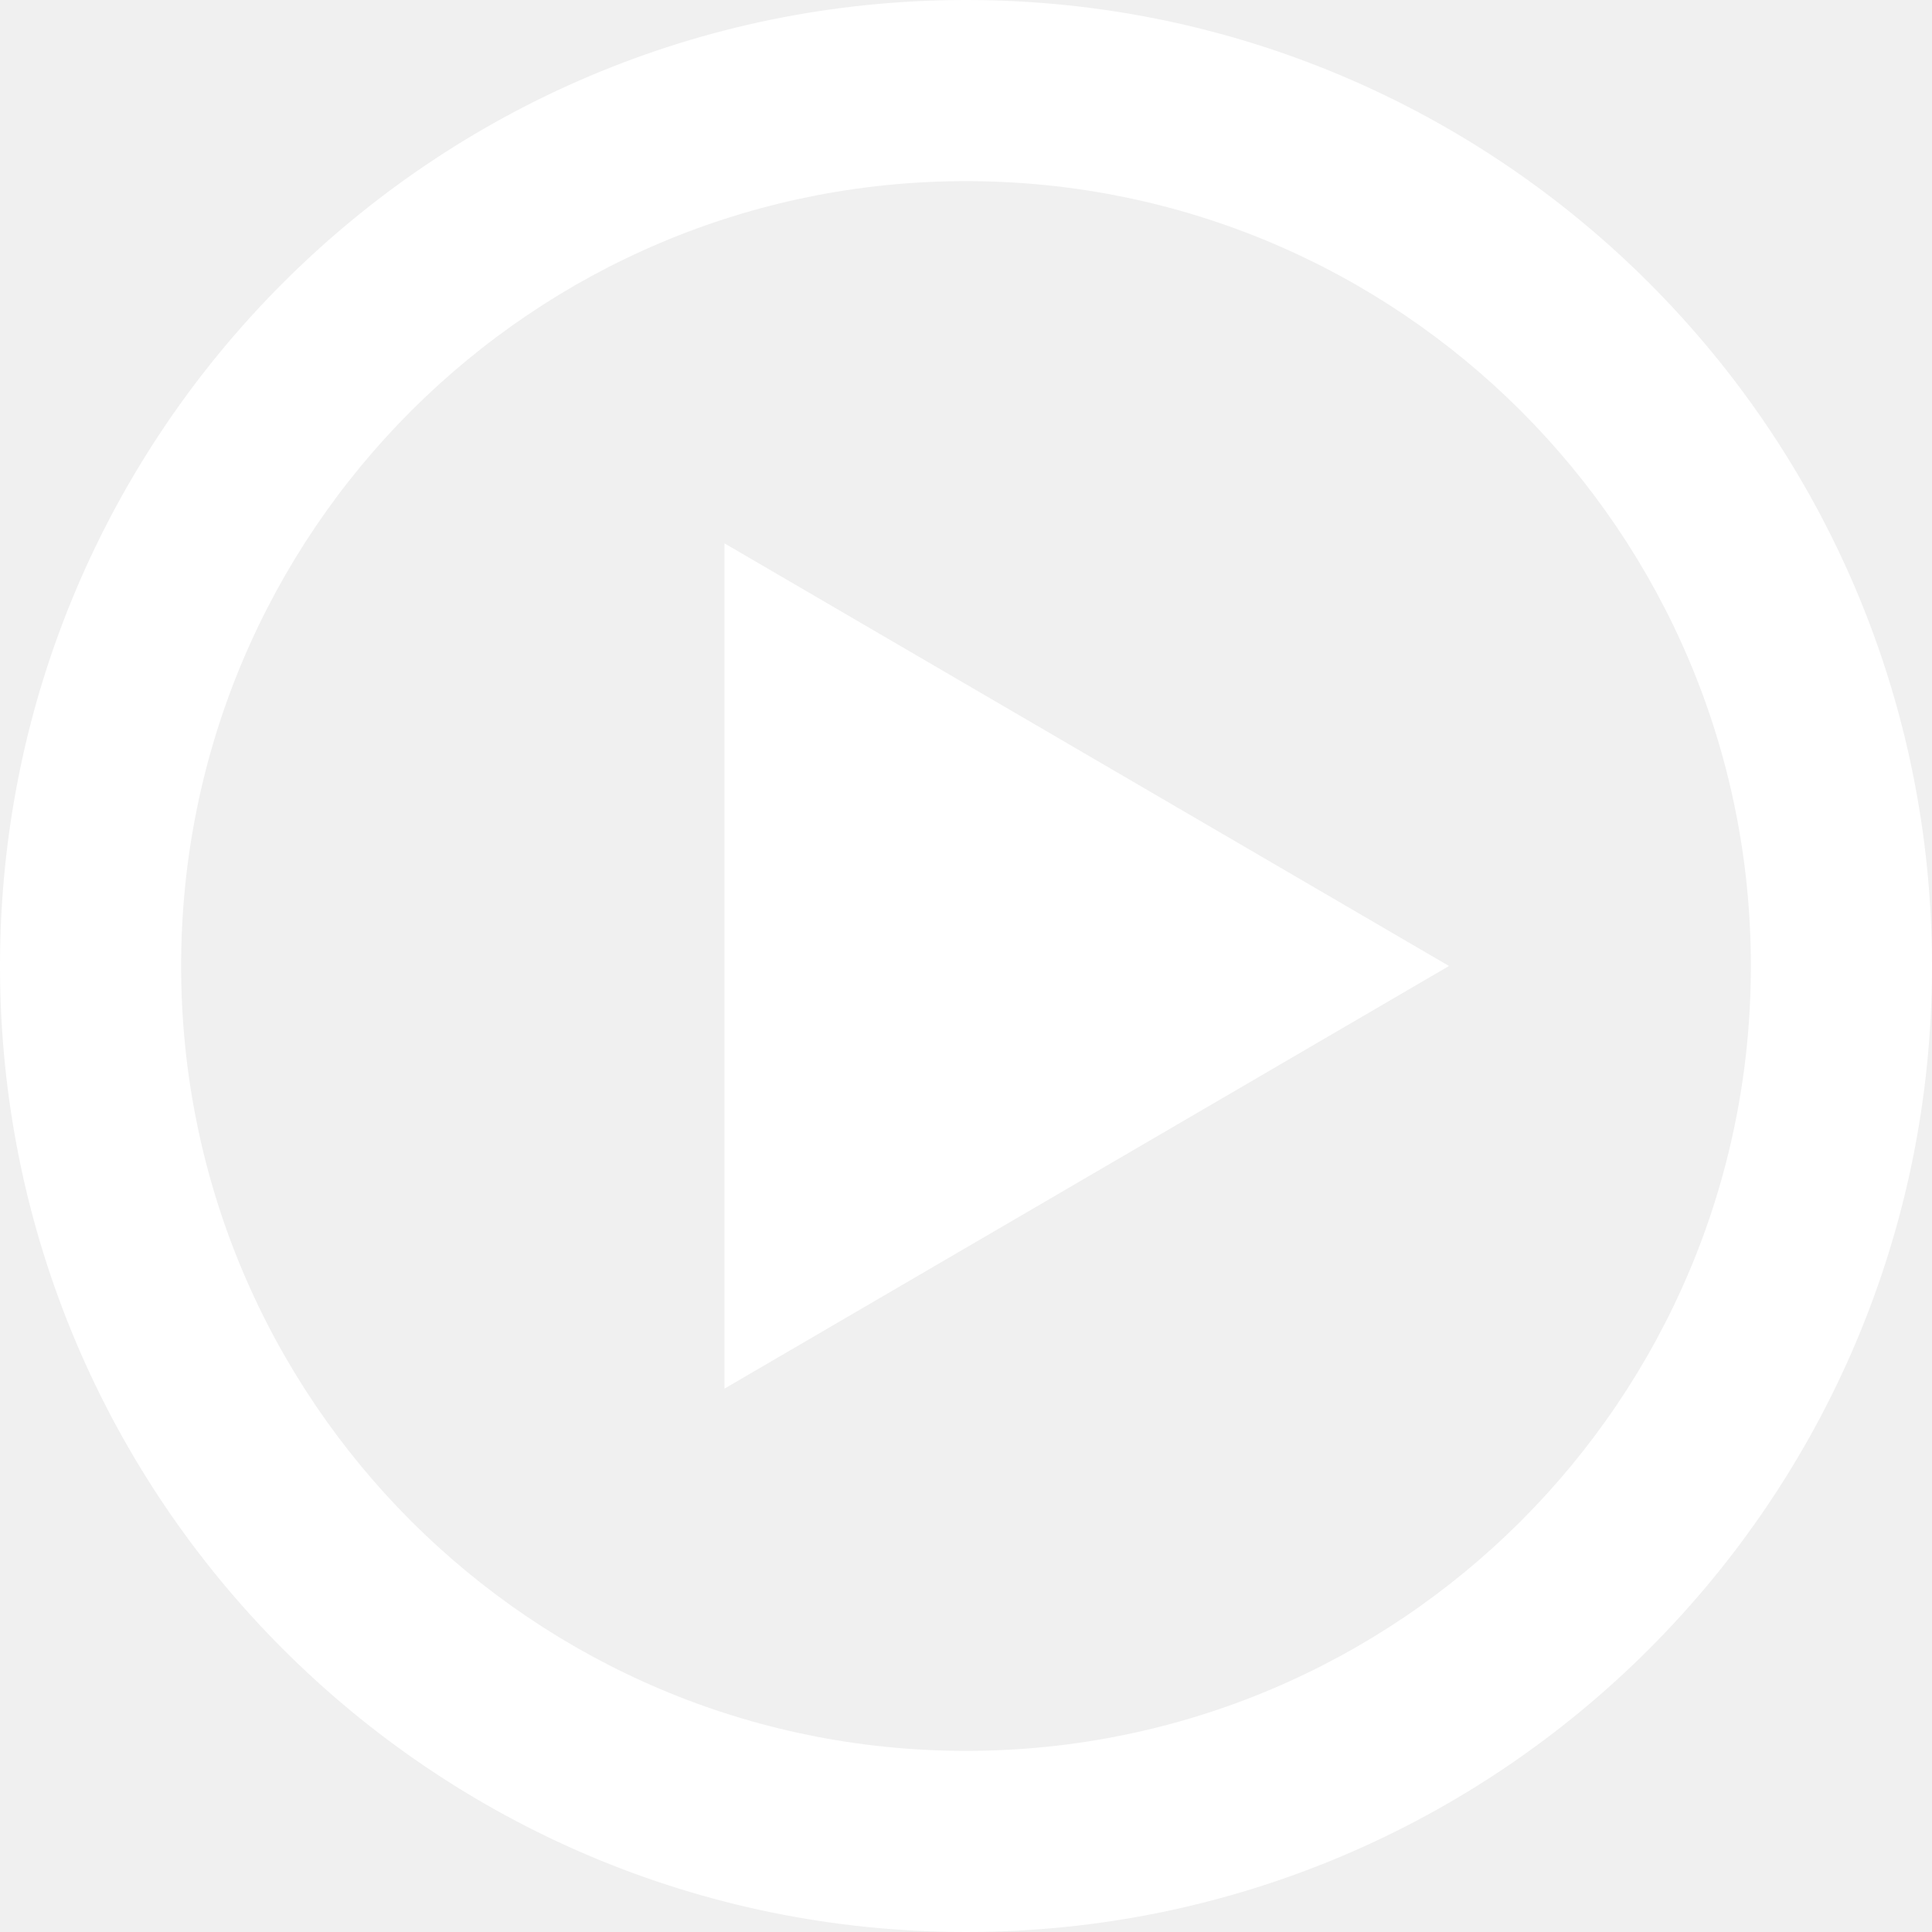
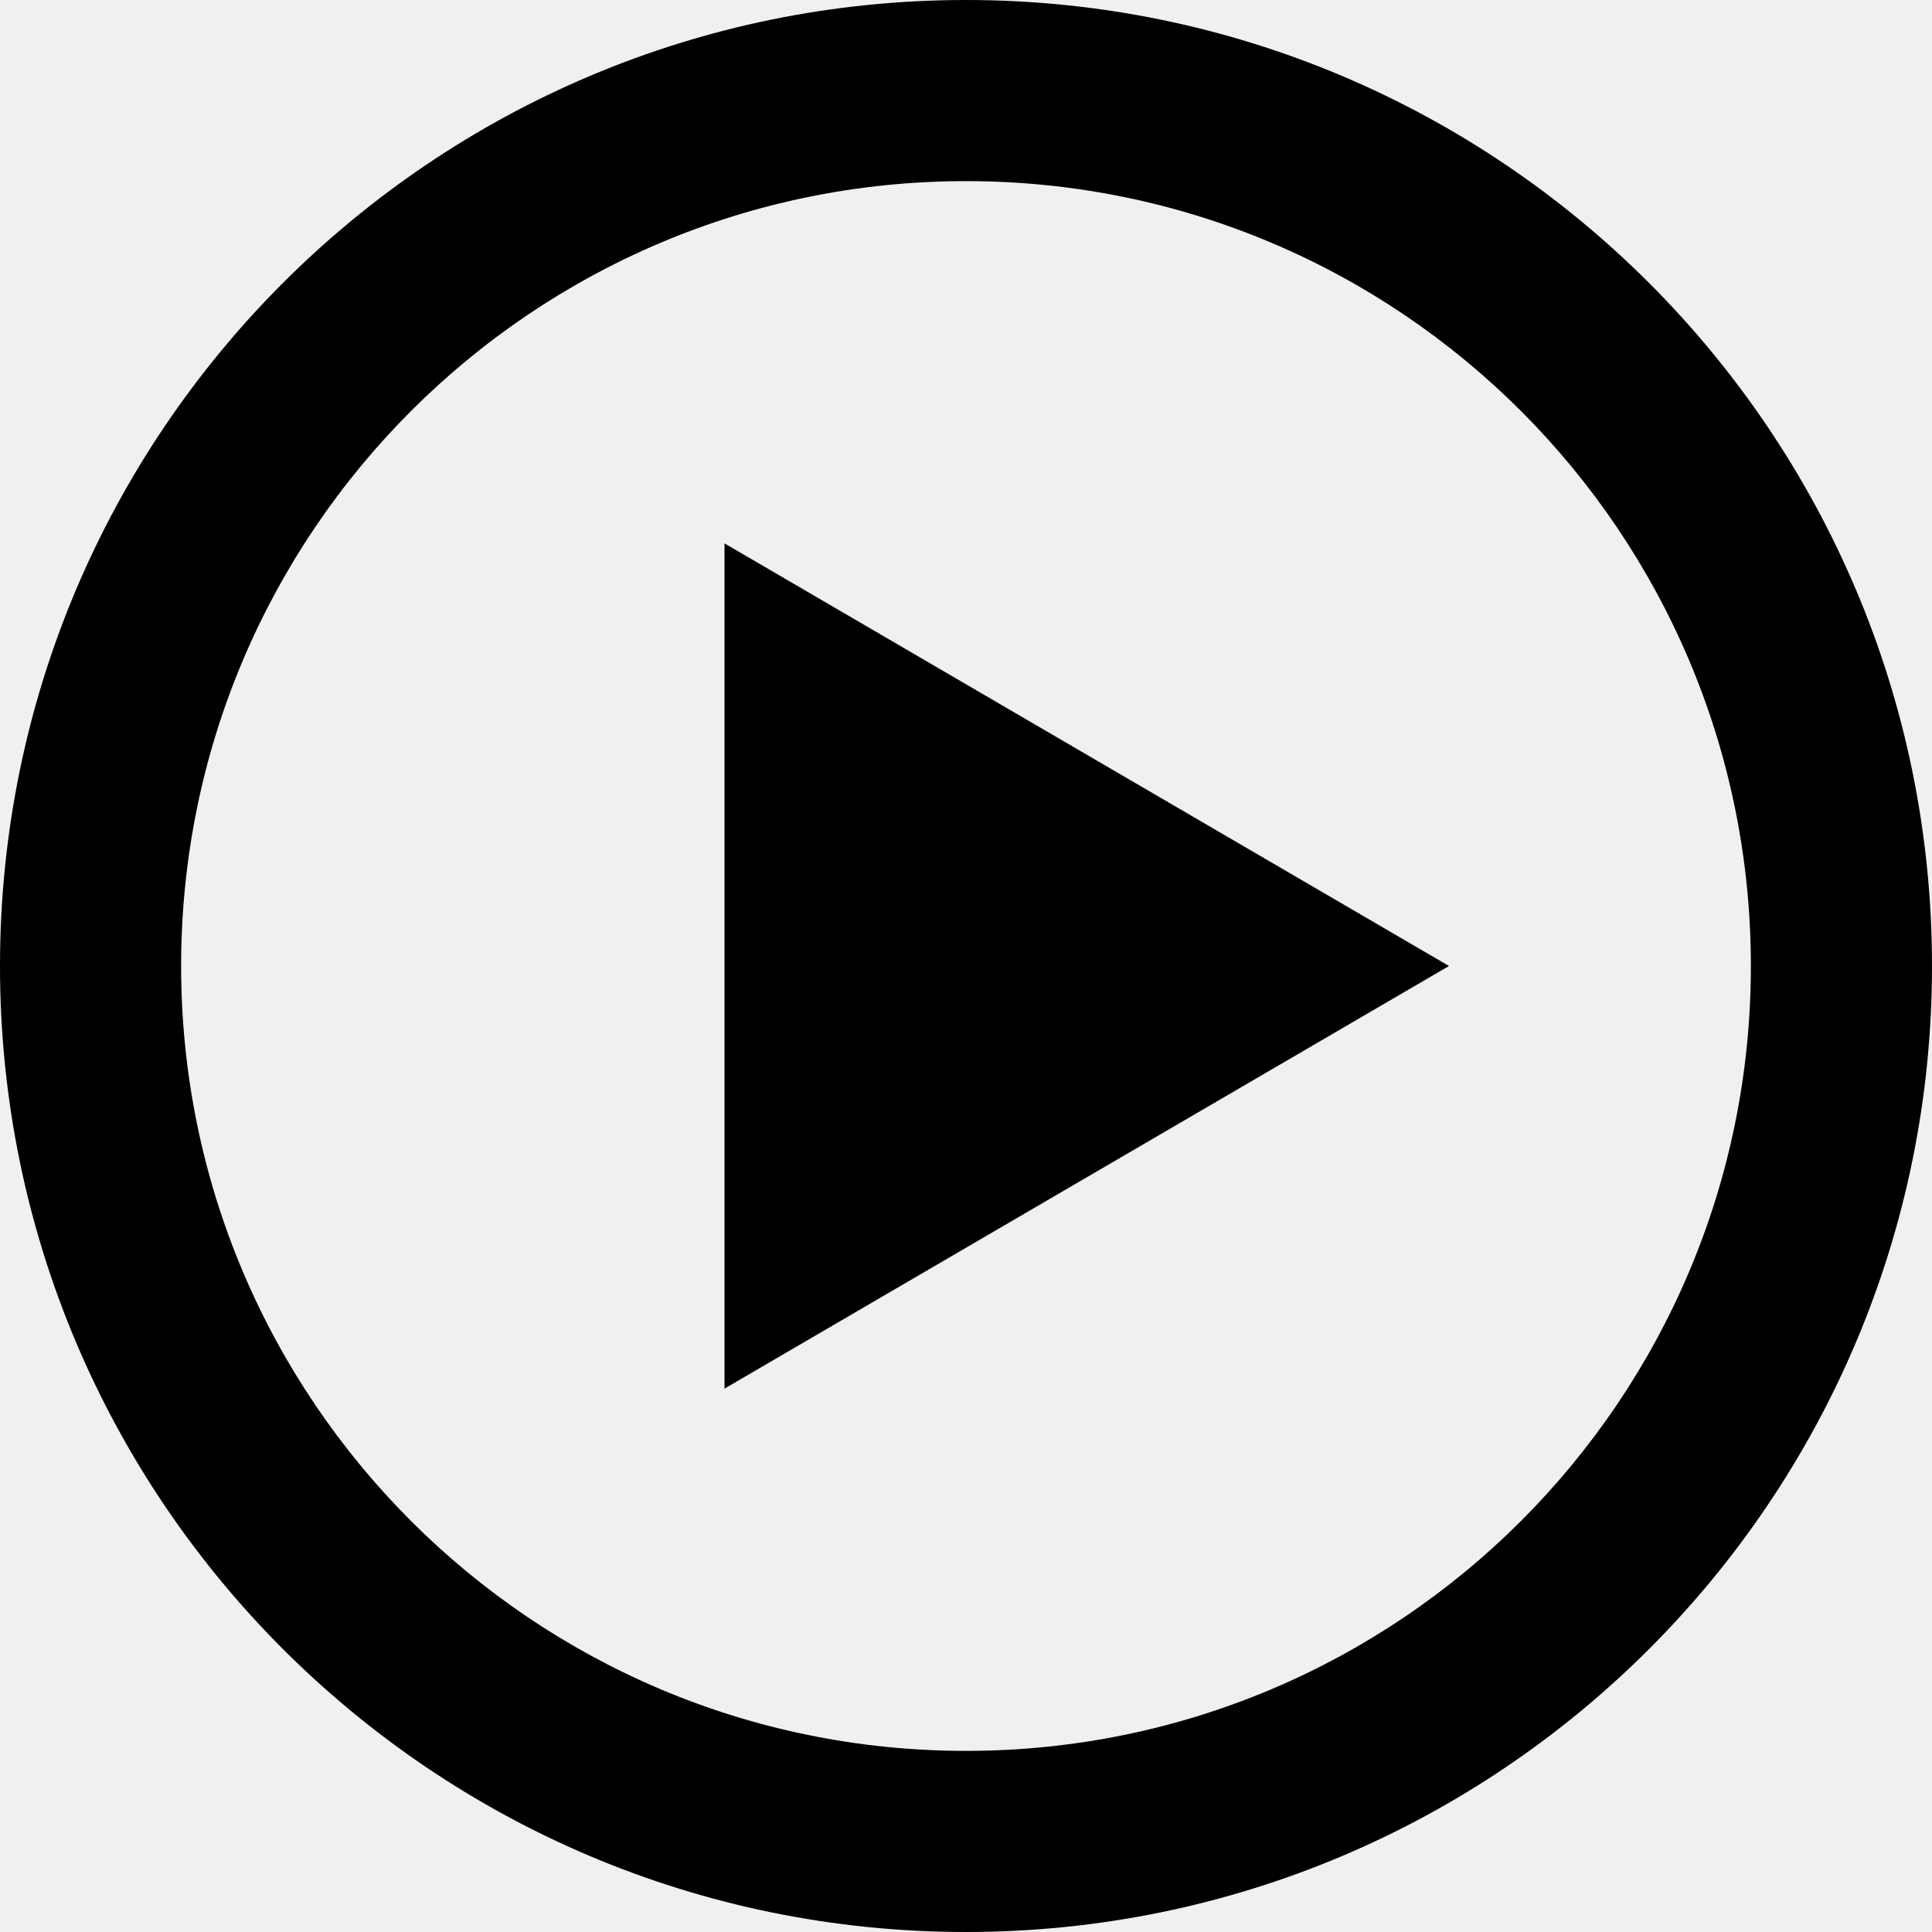
<svg xmlns="http://www.w3.org/2000/svg" version="1.1" width="64" height="64" viewBox="0 0 64 64">
-   <path fill="#fff" d="M32 0c-17.673 0-32 14.327-32 32s14.327 32 32 32 32-14.327 32-32-14.327-32-32-32zM32 58c-14.359 0-26-11.641-26-26s11.641-26 26-26 26 11.641 26 26-11.641 26-26 26zM24 18l24 14-24 14z" />
+   <path fill="currentColor" d="M32 0c-17.673 0-32 14.327-32 32s14.327 32 32 32 32-14.327 32-32-14.327-32-32-32zM32 58c-14.359 0-26-11.641-26-26s11.641-26 26-26 26 11.641 26 26-11.641 26-26 26zM24 18l24 14-24 14z" />
</svg>
